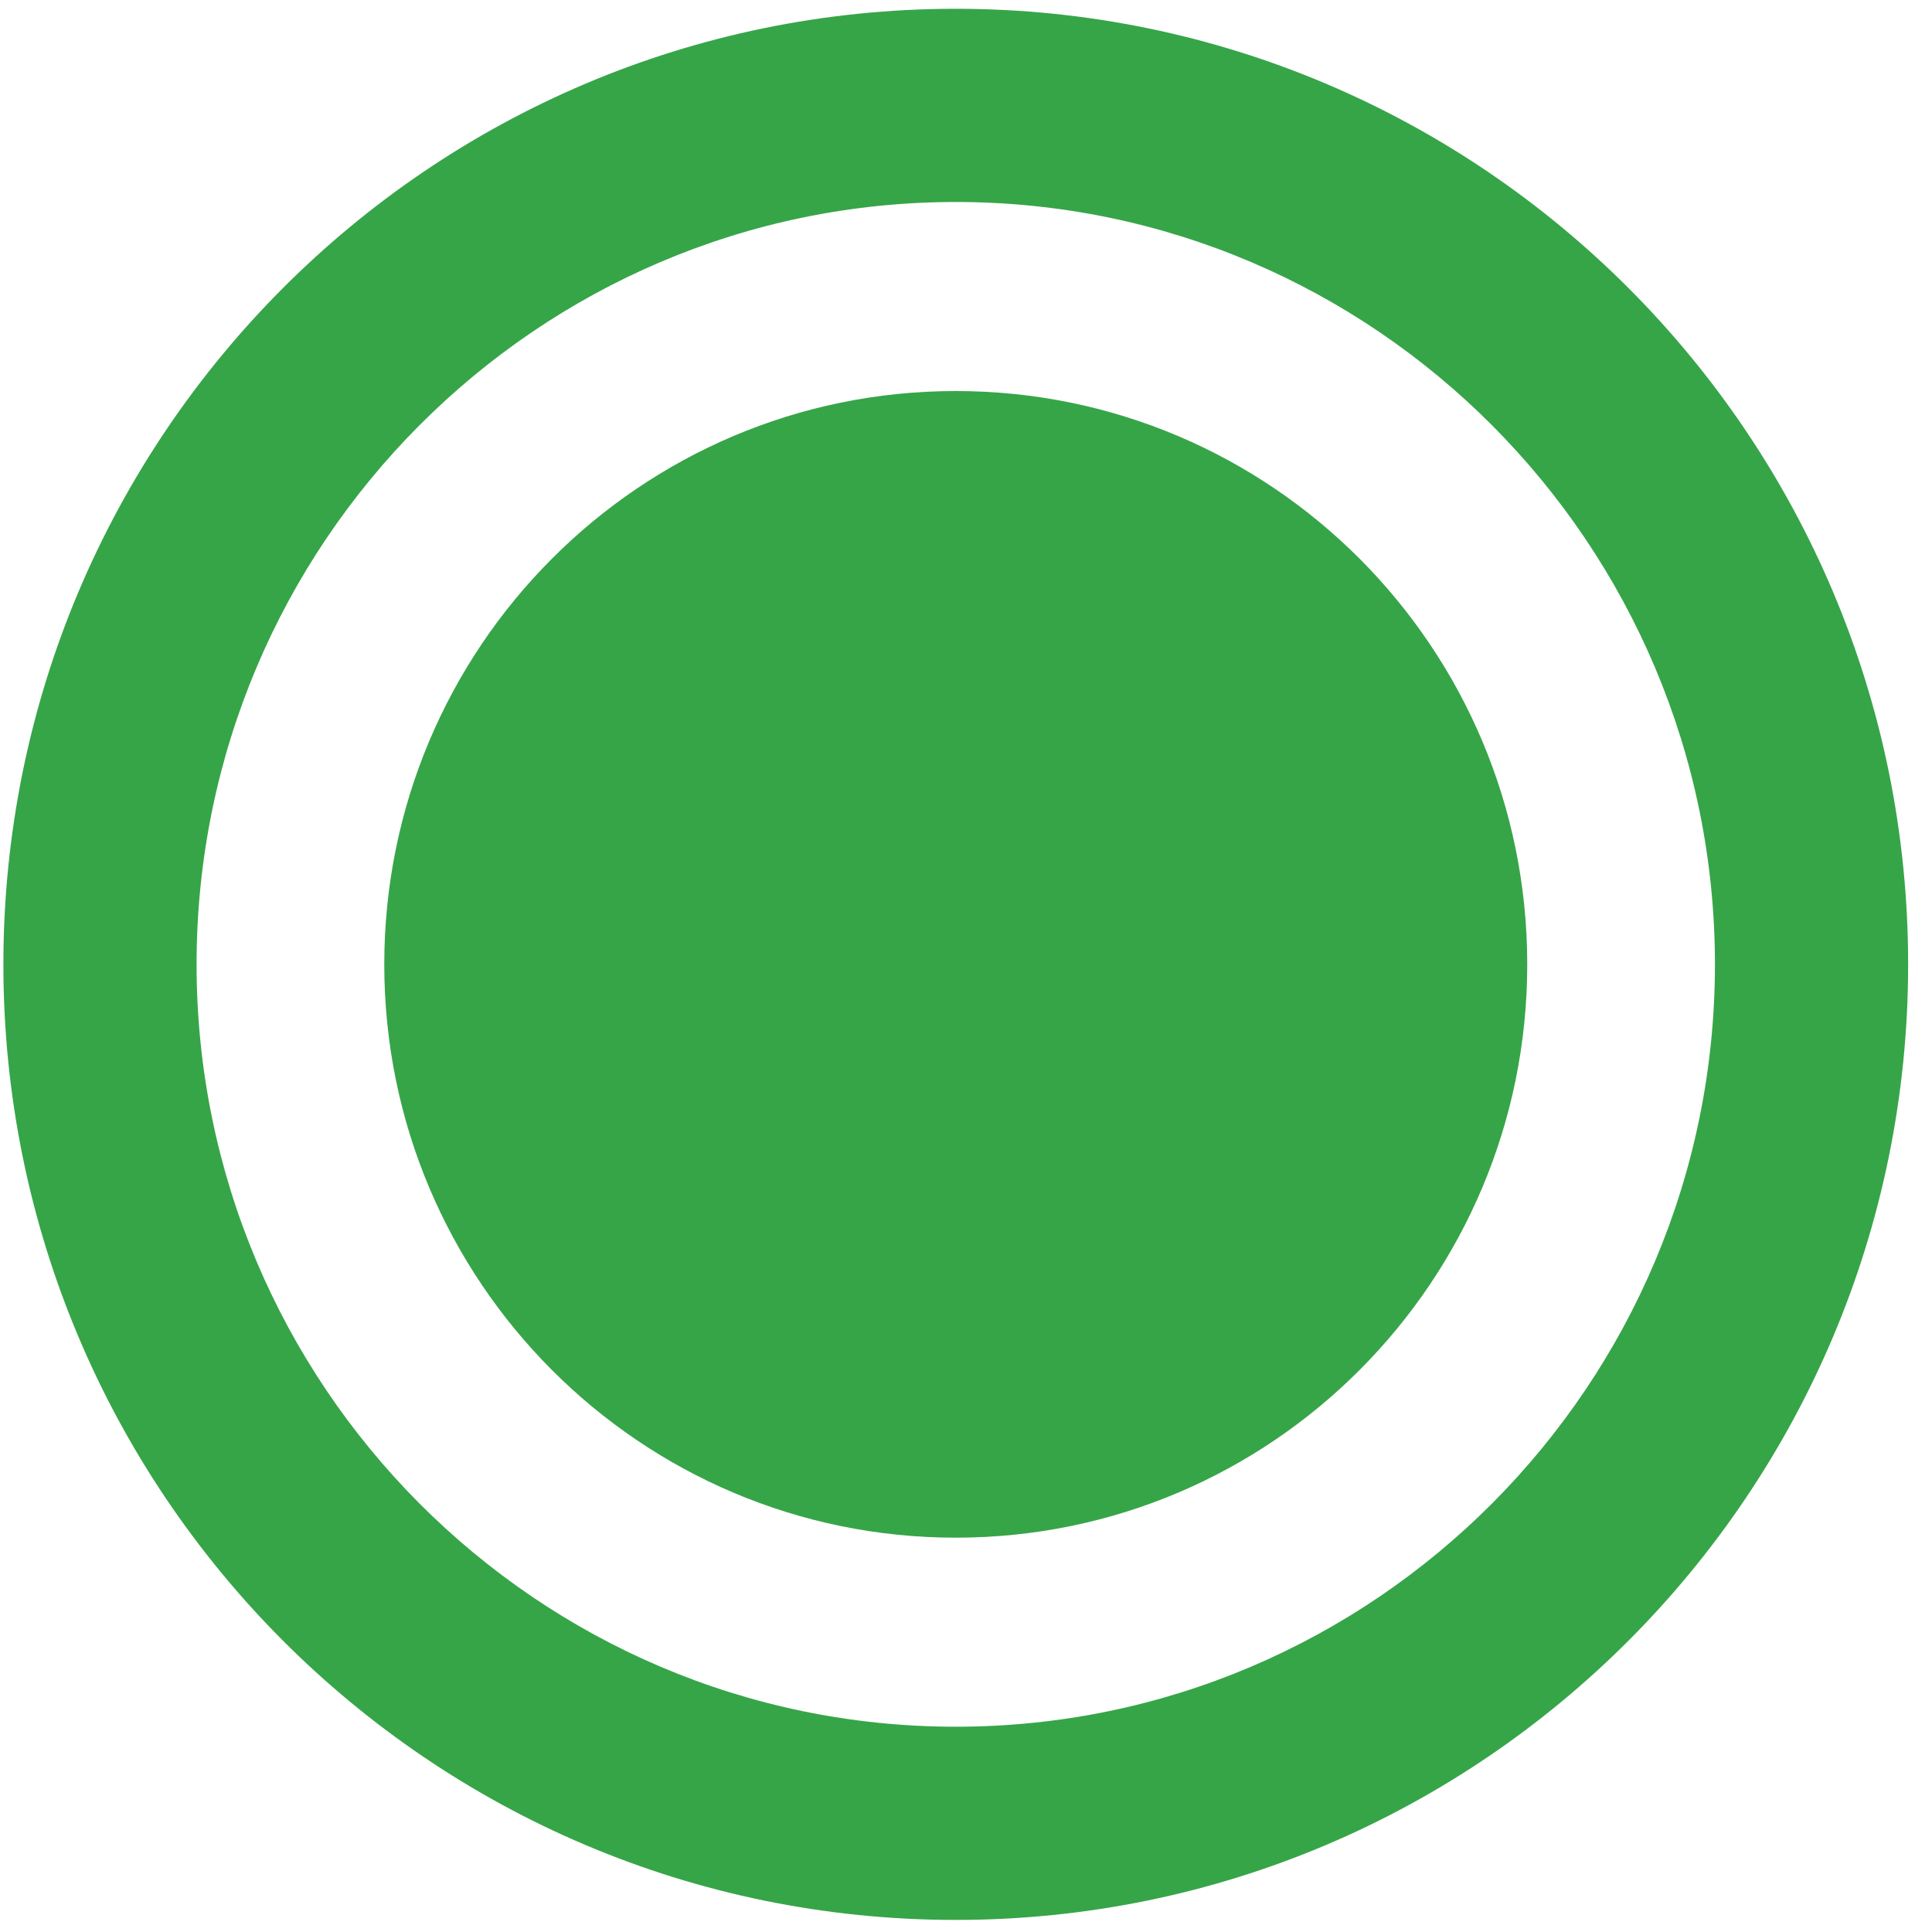
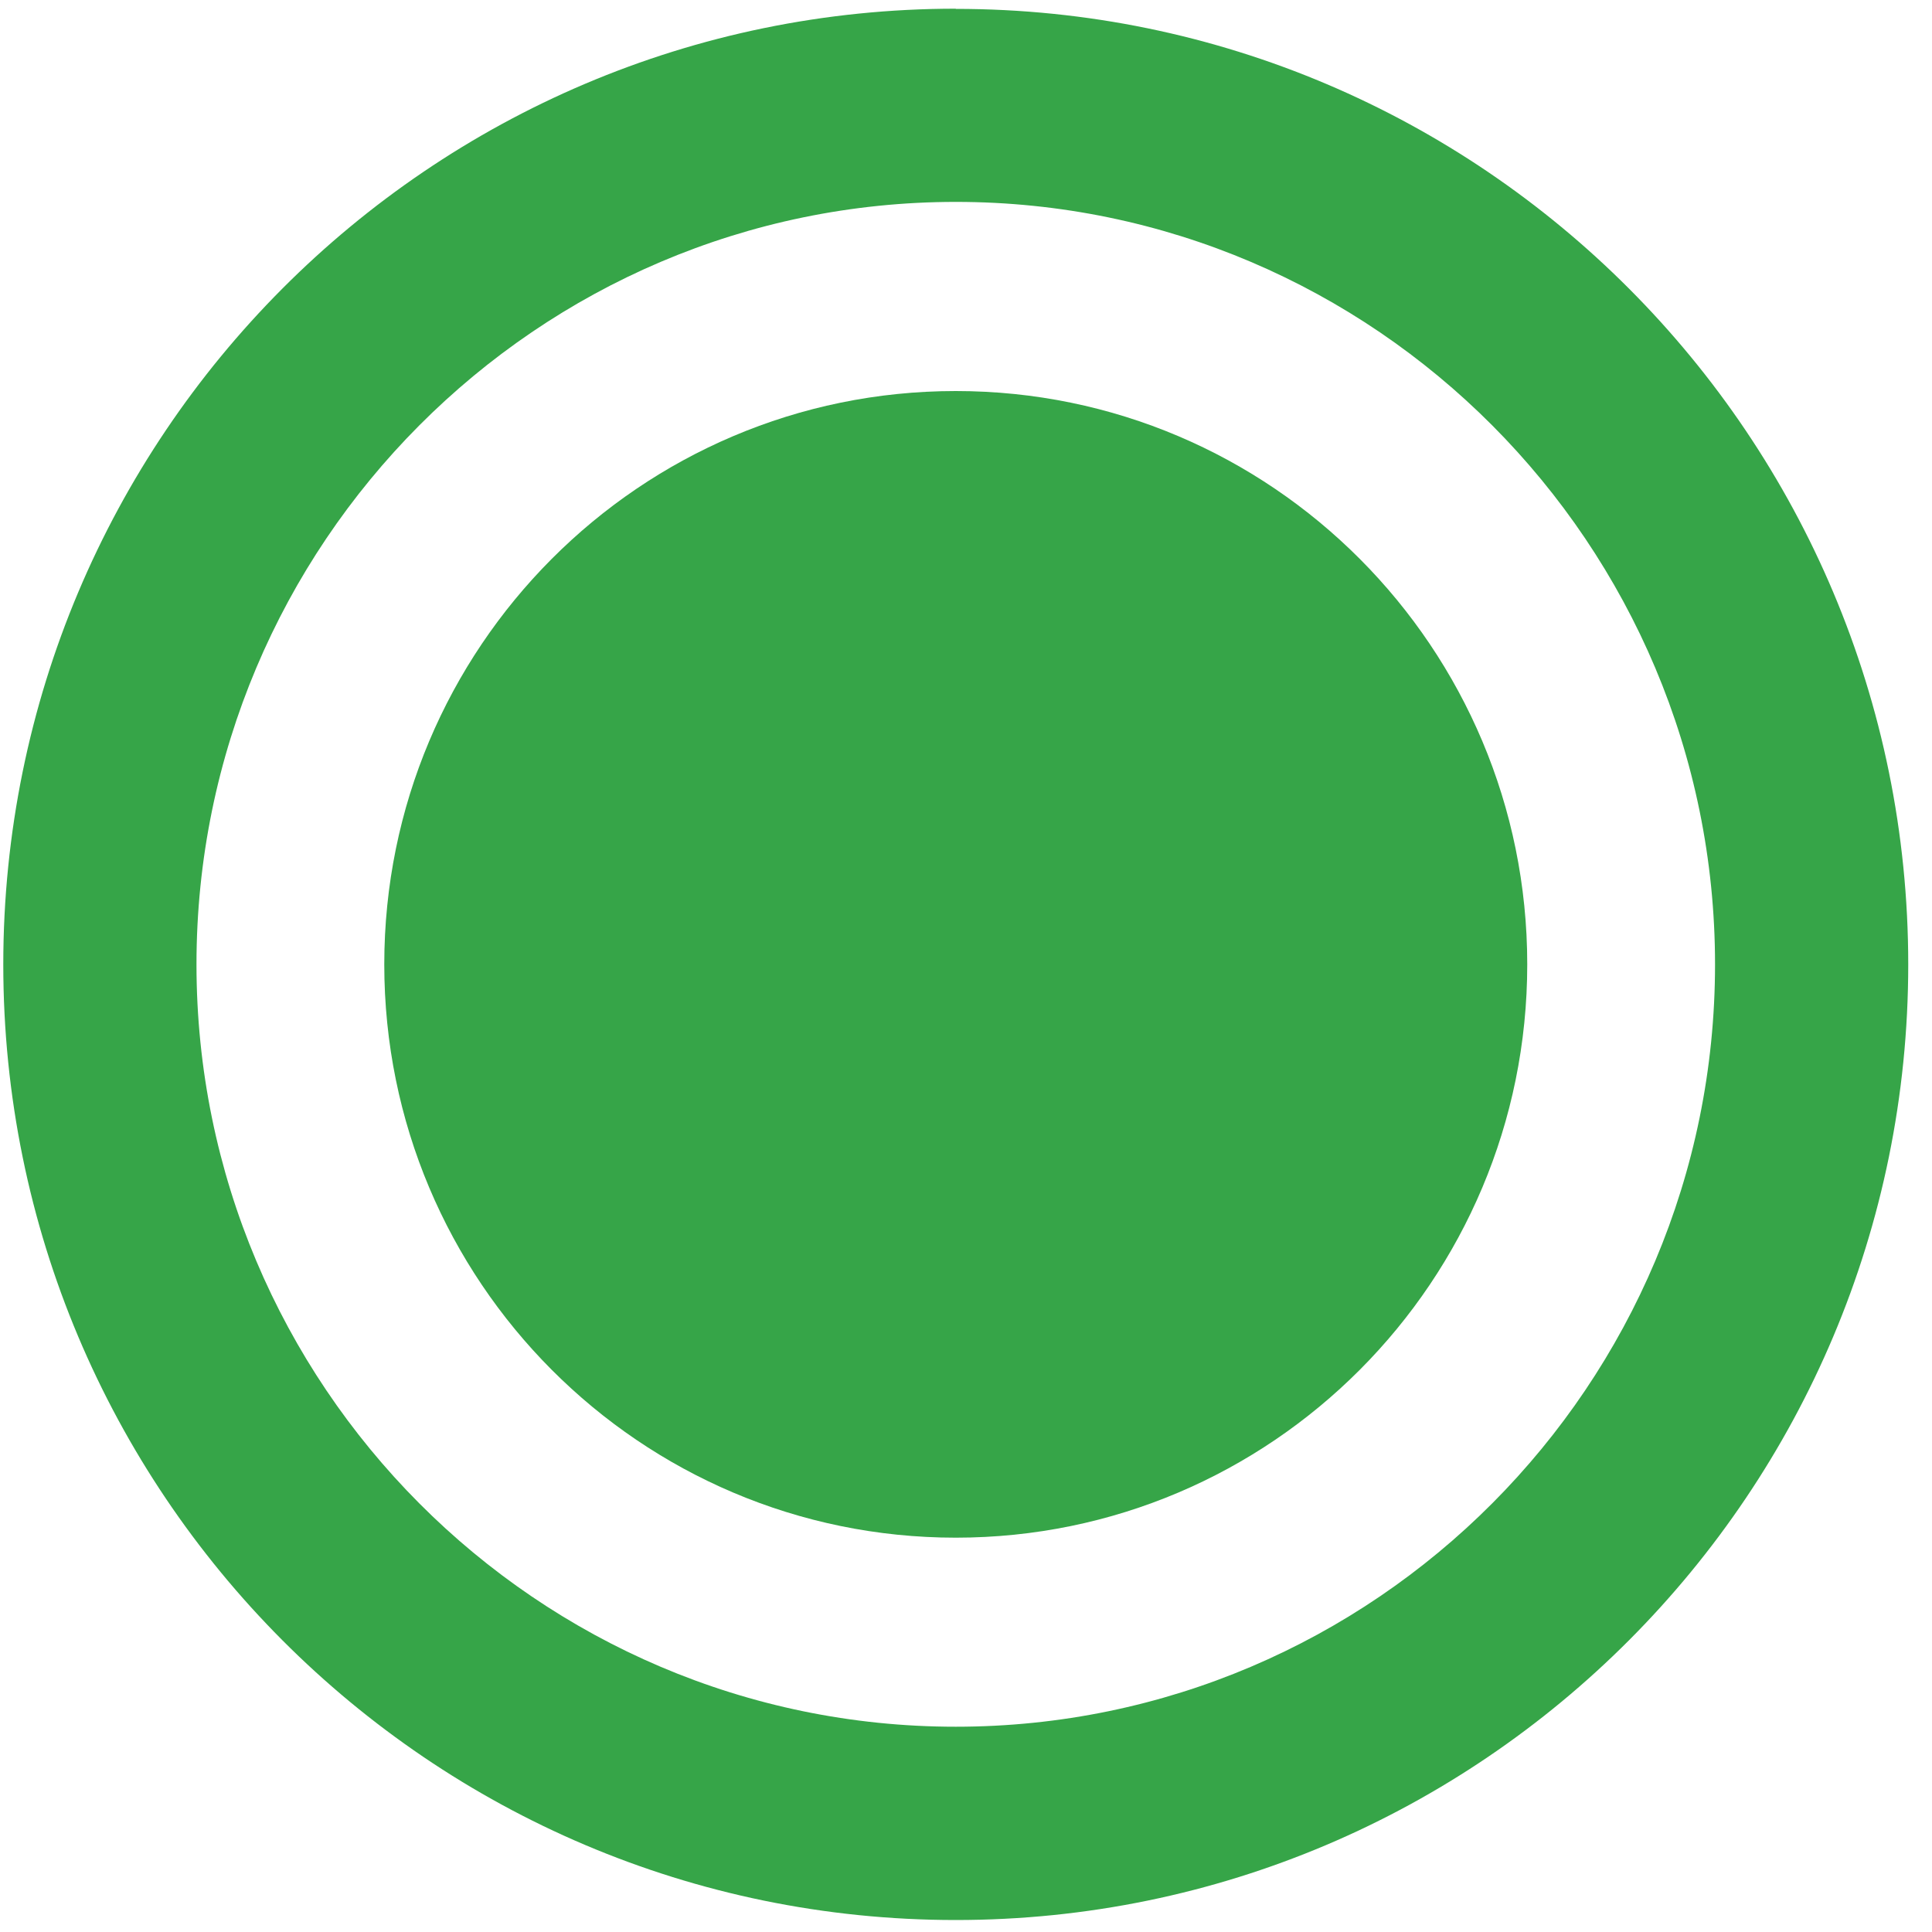
- <svg xmlns="http://www.w3.org/2000/svg" version="1.1" id="Layer_1" x="0px" y="0px" width="20px" height="20px" viewBox="0 0 20 20" enable-background="new 0 0 20 20" xml:space="preserve">
-   <g>
-     <path fill="#36A548" d="M9.894,2.091c4.333,0,7.859,3.541,7.859,7.892c0,4.352-3.525,7.892-7.859,7.892s-7.859-3.54-7.859-7.892   C2.035,5.631,5.561,2.091,9.894,2.091 M9.894,0.091c-5.445,0-9.859,4.429-9.859,9.892c0,5.463,4.414,9.892,9.859,9.892   c5.443,0,9.859-4.429,9.859-9.892C19.753,4.52,15.337,0.091,9.894,0.091L9.894,0.091z" />
-   </g>
-   <g>
-     <ellipse fill="#36A548" cx="9.894" cy="9.983" rx="5.916" ry="5.935" />
-   </g>
-   <g>
- </g>
-   <g>
- </g>
-   <g>
- </g>
-   <g>
- </g>
-   <g>
- </g>
-   <g>
- </g>
-   <g>
- </g>
-   <g>
- </g>
-   <g>
- </g>
-   <g>
- </g>
-   <g>
- </g>
-   <g>
- </g>
-   <g>
- </g>
-   <g>
- </g>
-   <g>
- </g>
+ <svg xmlns="http://www.w3.org/2000/svg" width="20" height="20" viewBox="0 0 20 20">
+   <path fill="#36A548" d="M9.894 2.09c4.333 0 7.86 3.542 7.86 7.893 0 4.352-3.526 7.892-7.86 7.892s-7.86-3.54-7.86-7.892S5.562 2.09 9.895 2.09m0-2C4.45.09.034 4.52.034 9.984c0 5.463 4.415 9.892 9.86 9.892 5.443 0 9.86-4.43 9.86-9.892 0-5.463-4.417-9.892-9.86-9.892z" />
+   <ellipse fill="#36A548" cx="9.894" cy="9.983" rx="5.916" ry="5.935" />
</svg>
